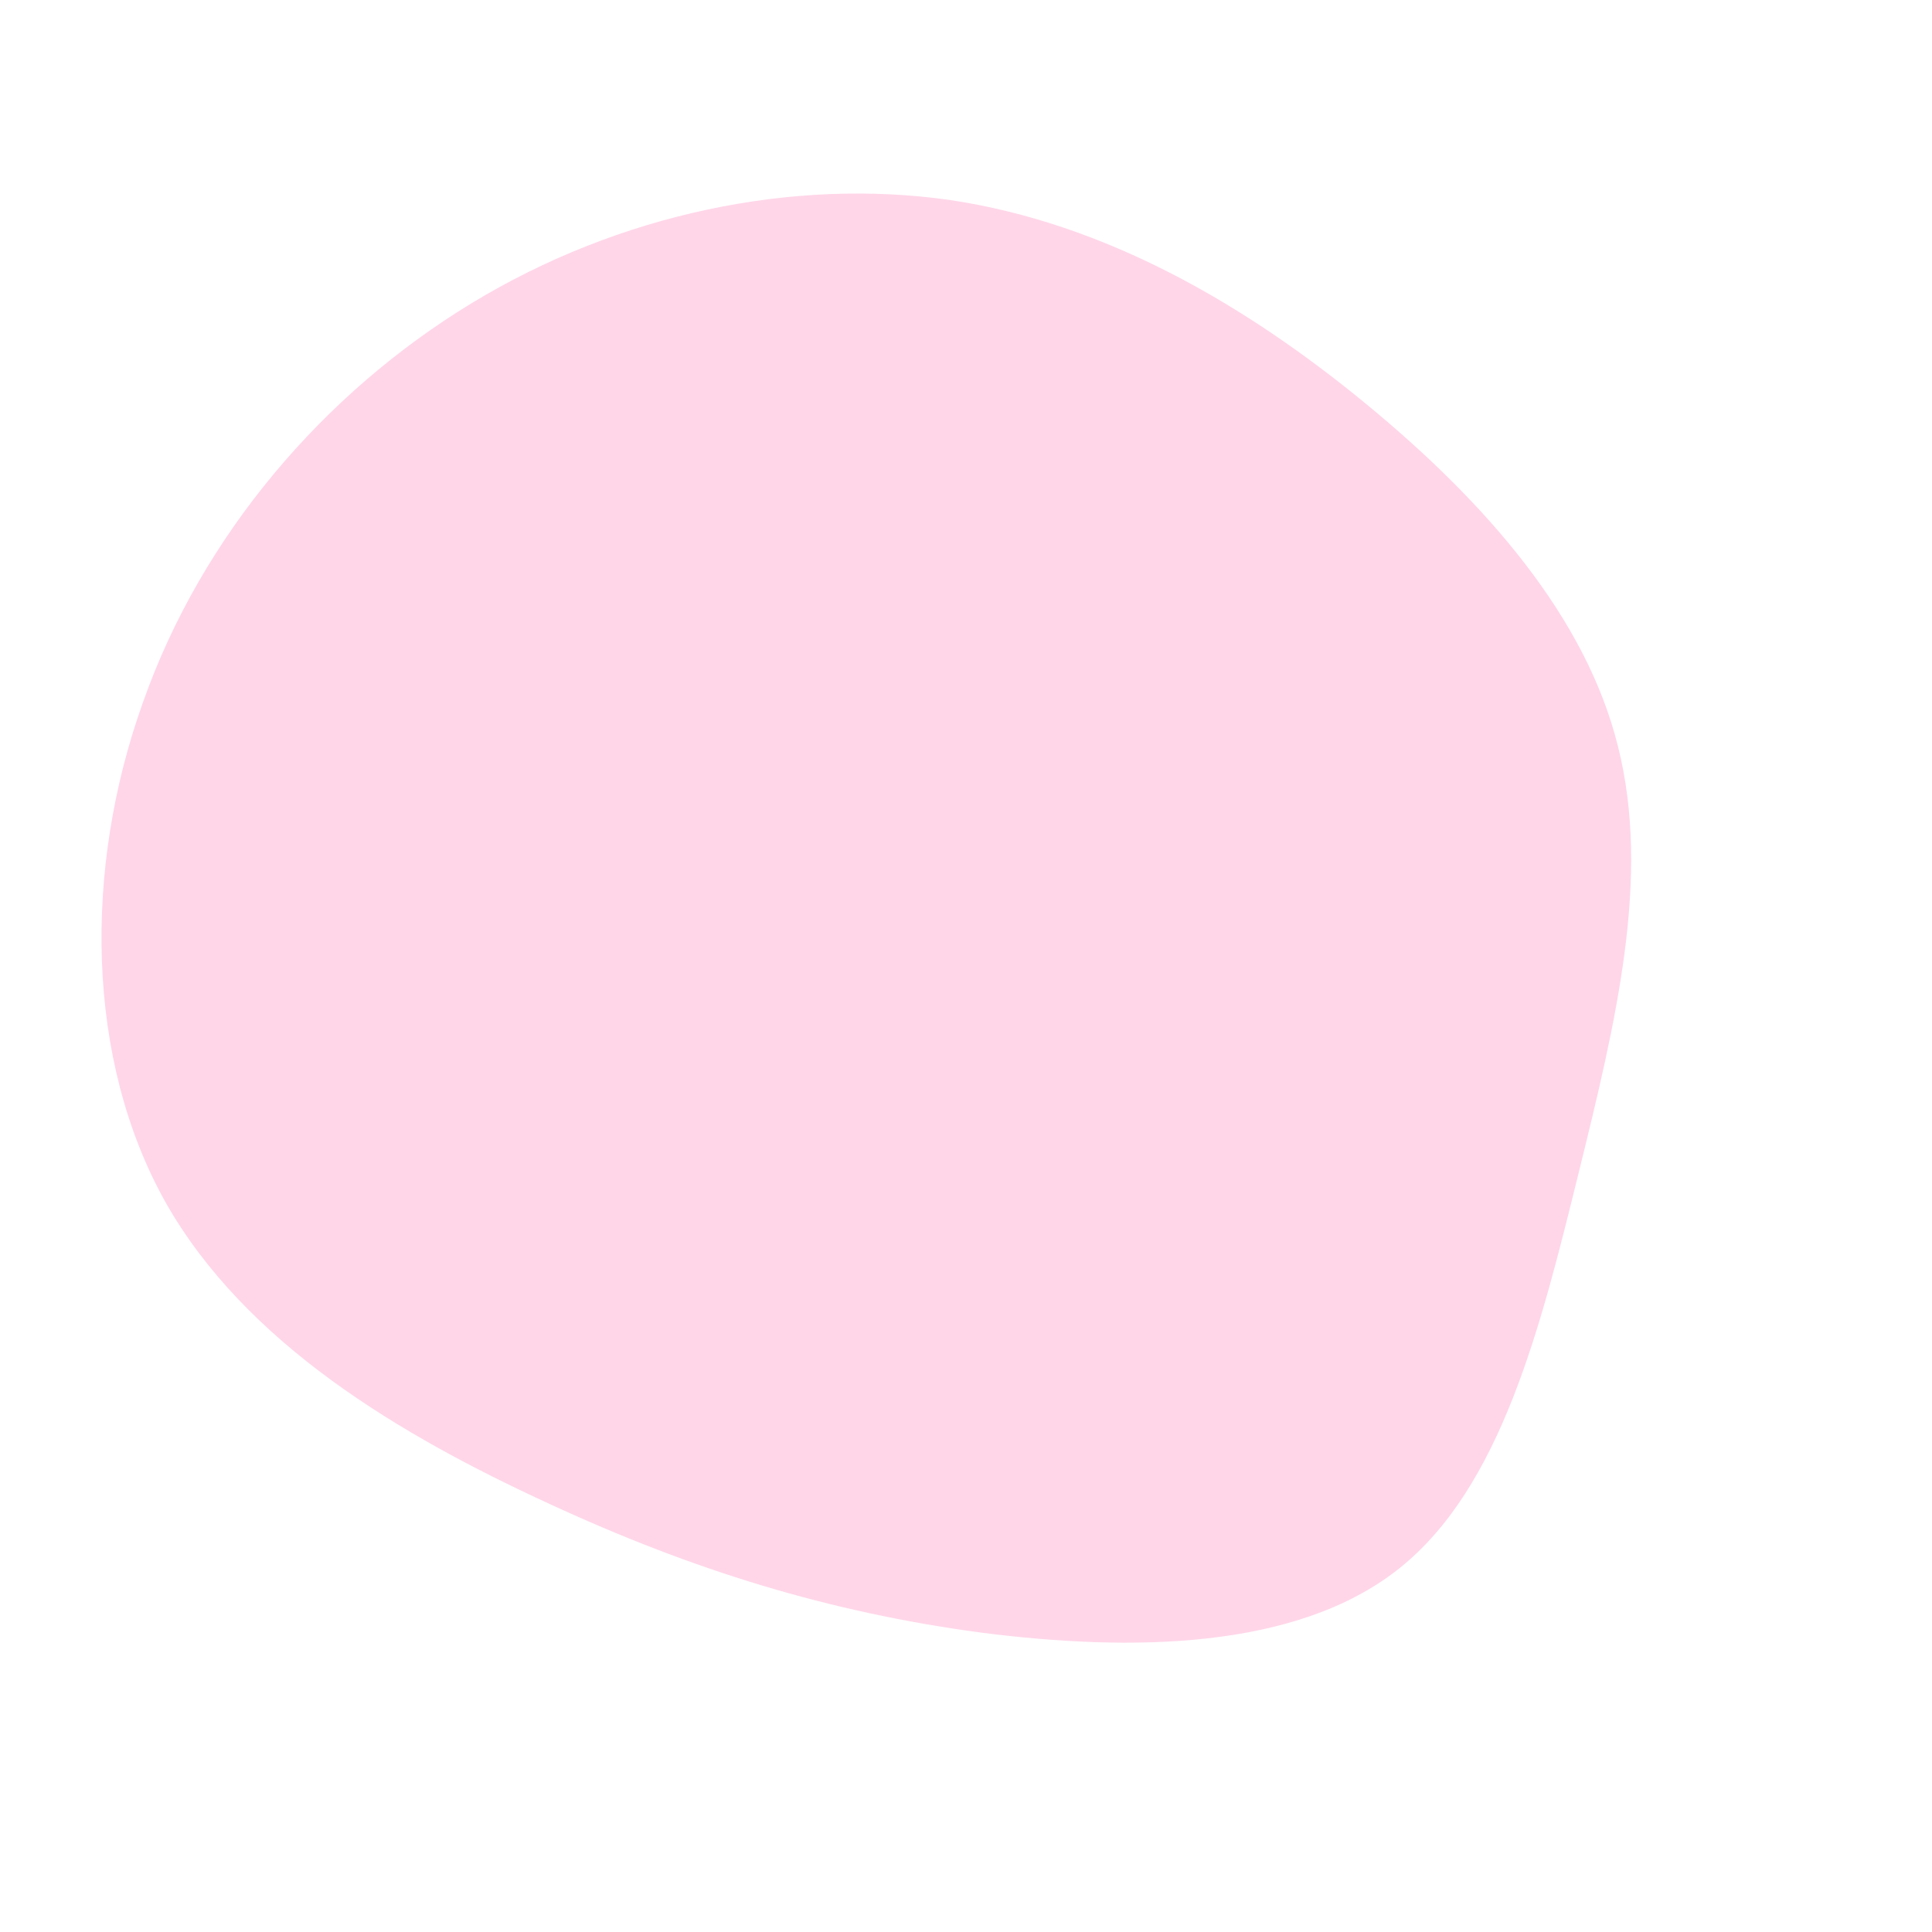
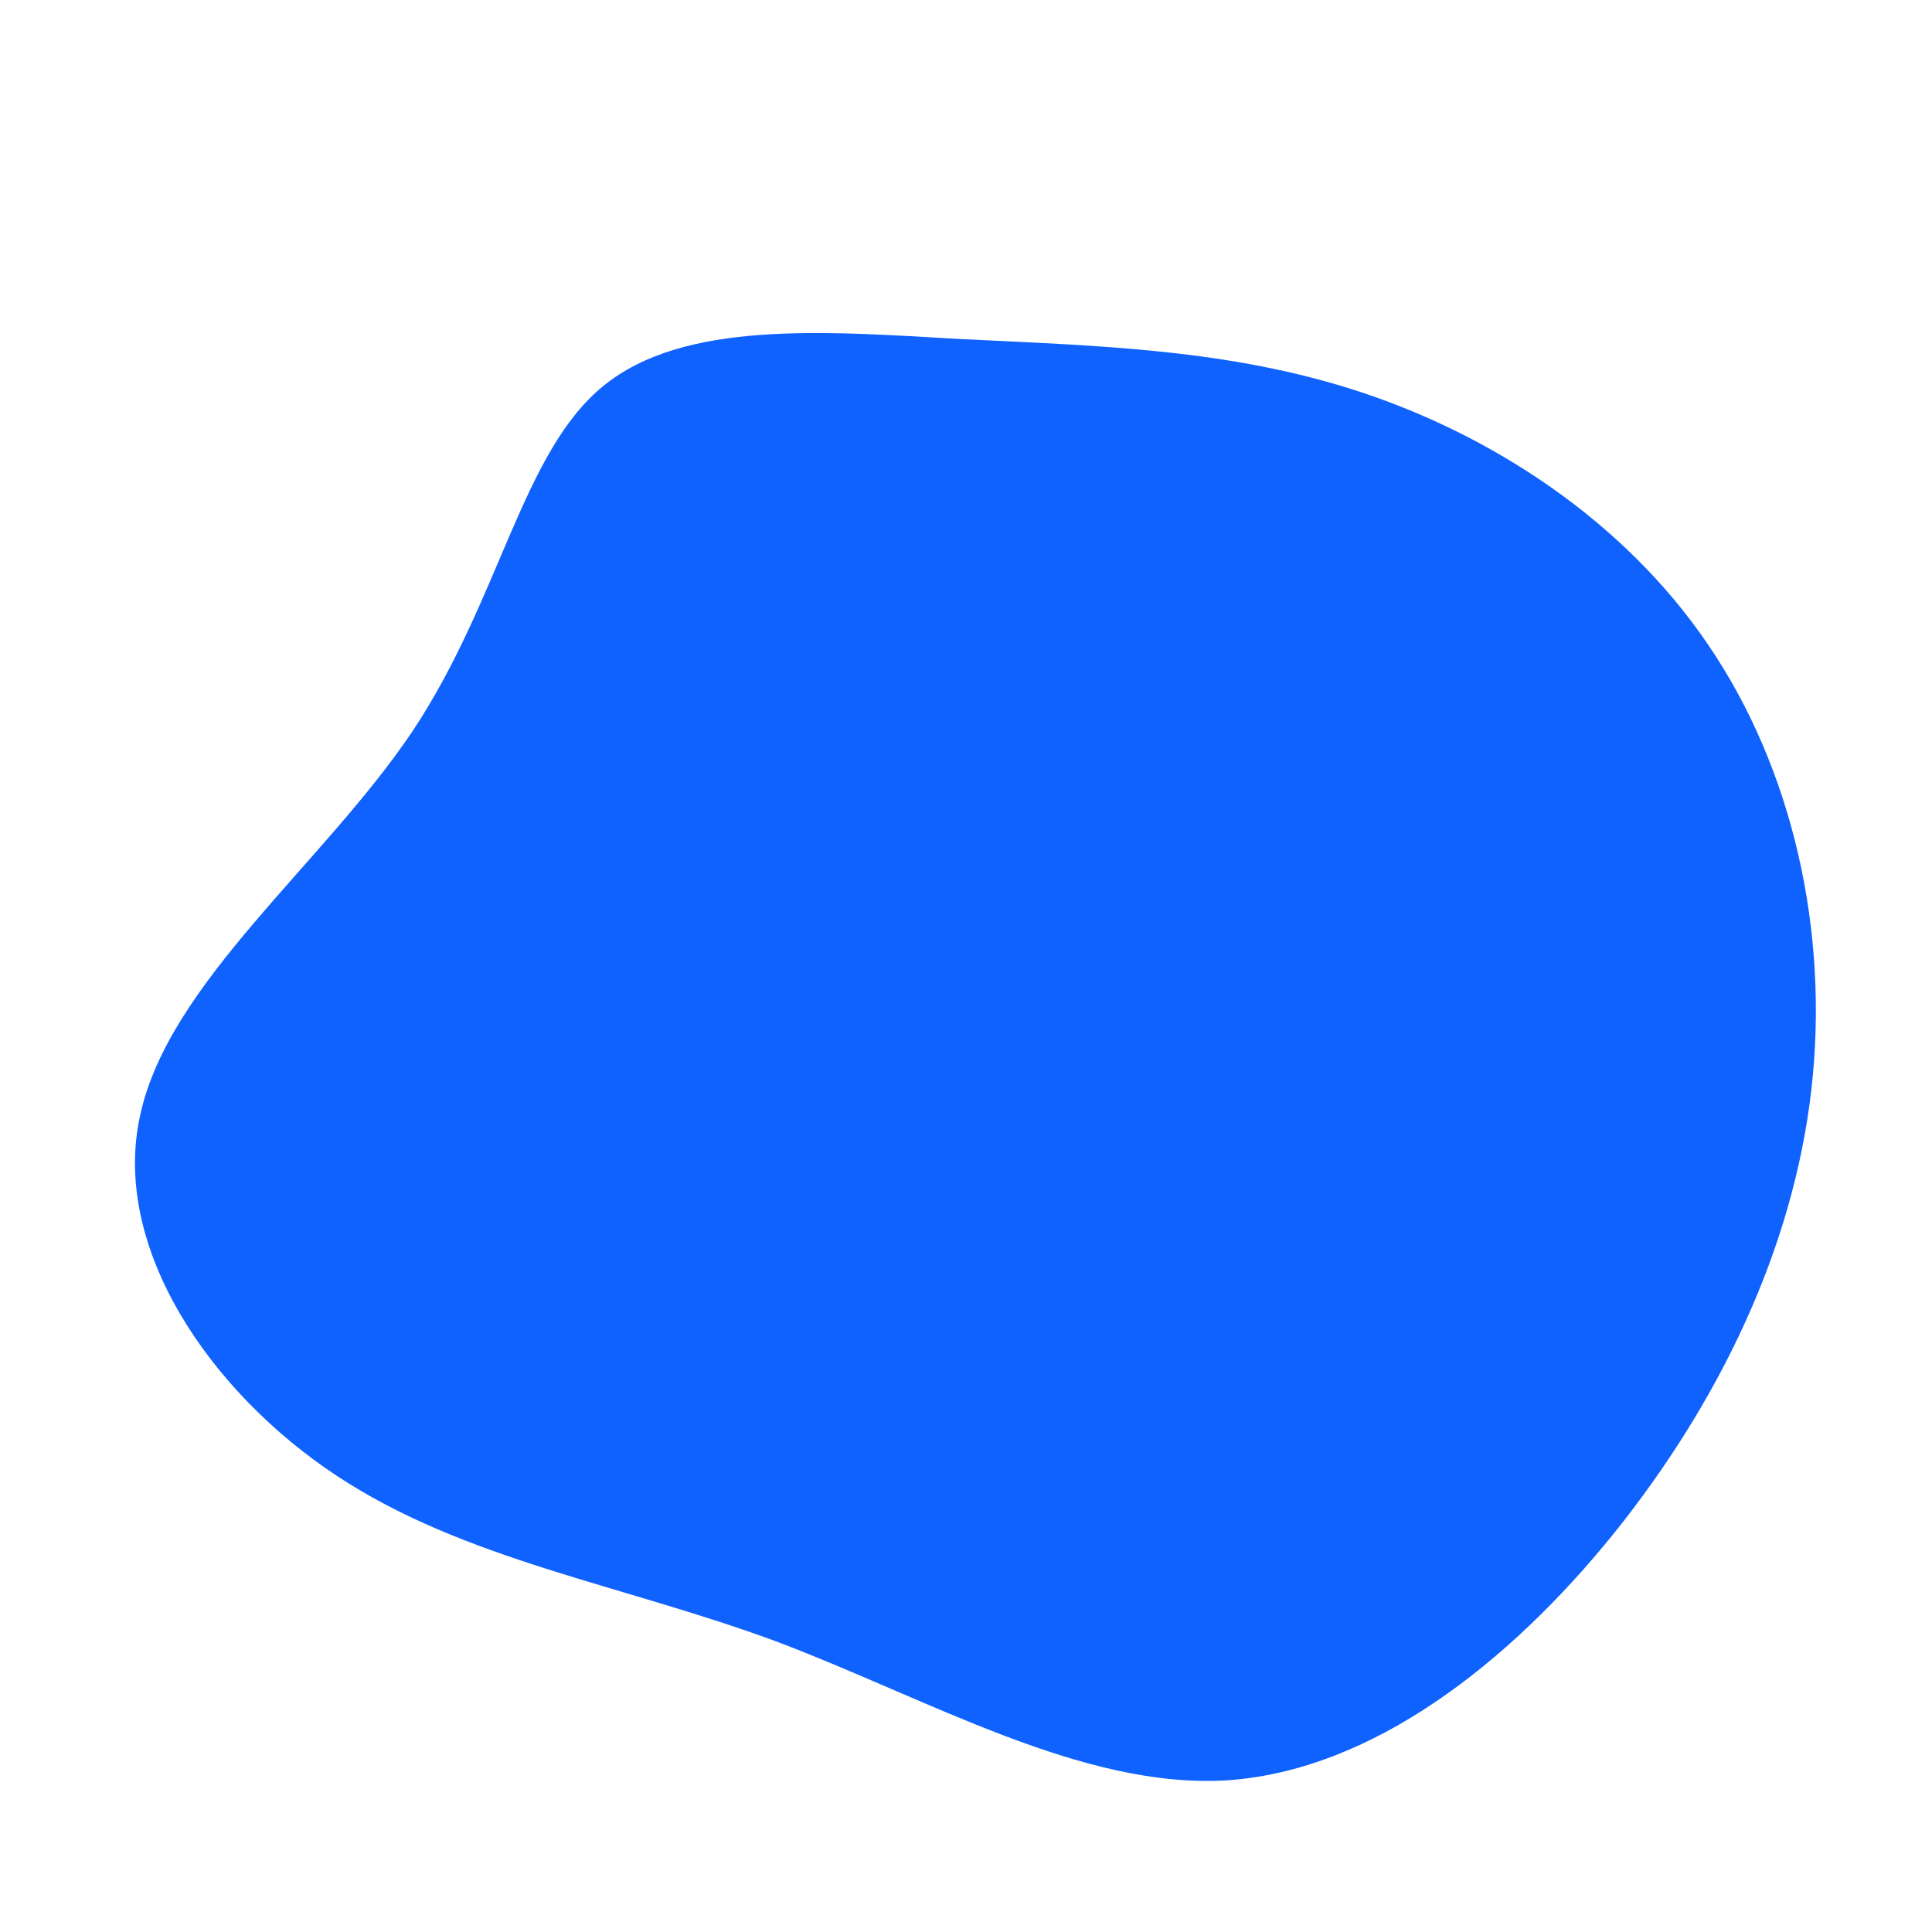
<svg xmlns="http://www.w3.org/2000/svg" viewBox="0 0 200 200">
-   <path fill="#FFD6E8" d="M41.4,-58.2C53.8,-48,64.2,-36.1,67.5,-22.7C70.9,-9.2,67.3,5.7,63.4,21.5C59.5,37.3,55.4,54,44.8,62.4C34.2,70.8,17.1,71,1.5,69C-14.1,66.9,-28.2,62.6,-43.3,55.6C-58.5,48.6,-74.6,39.1,-82.9,24.4C-91.1,9.7,-91.4,-10,-85.2,-27.3C-79.1,-44.6,-66.5,-59.3,-51.2,-68.6C-35.9,-77.9,-17.9,-81.6,-1.7,-79.3C14.5,-76.9,29,-68.4,41.4,-58.2Z" transform="translate(100 100)" />
+   <path fill="#0F62FE" d="M40.9,-59.4C54.5,-54.9,68.1,-46.1,76.8,-33.3C85.6,-20.4,89.4,-3.5,87.5,12.9C85.6,29.3,78,45.1,67.1,58.7C56.2,72.2,42,83.3,27,84.3C12,85.2,-3.8,75.9,-19.7,69.9C-35.7,64,-51.9,61.5,-65.1,52.8C-78.3,44.1,-88.5,29.1,-85.5,15.5C-82.6,1.8,-66.5,-10.6,-57.3,-24.3C-48.2,-38,-46,-53.1,-37.6,-60C-29.2,-66.9,-14.6,-65.7,-0.5,-64.9C13.6,-64.2,27.3,-63.9,40.9,-59.4Z" transform="translate(100 100)" />
</svg>
